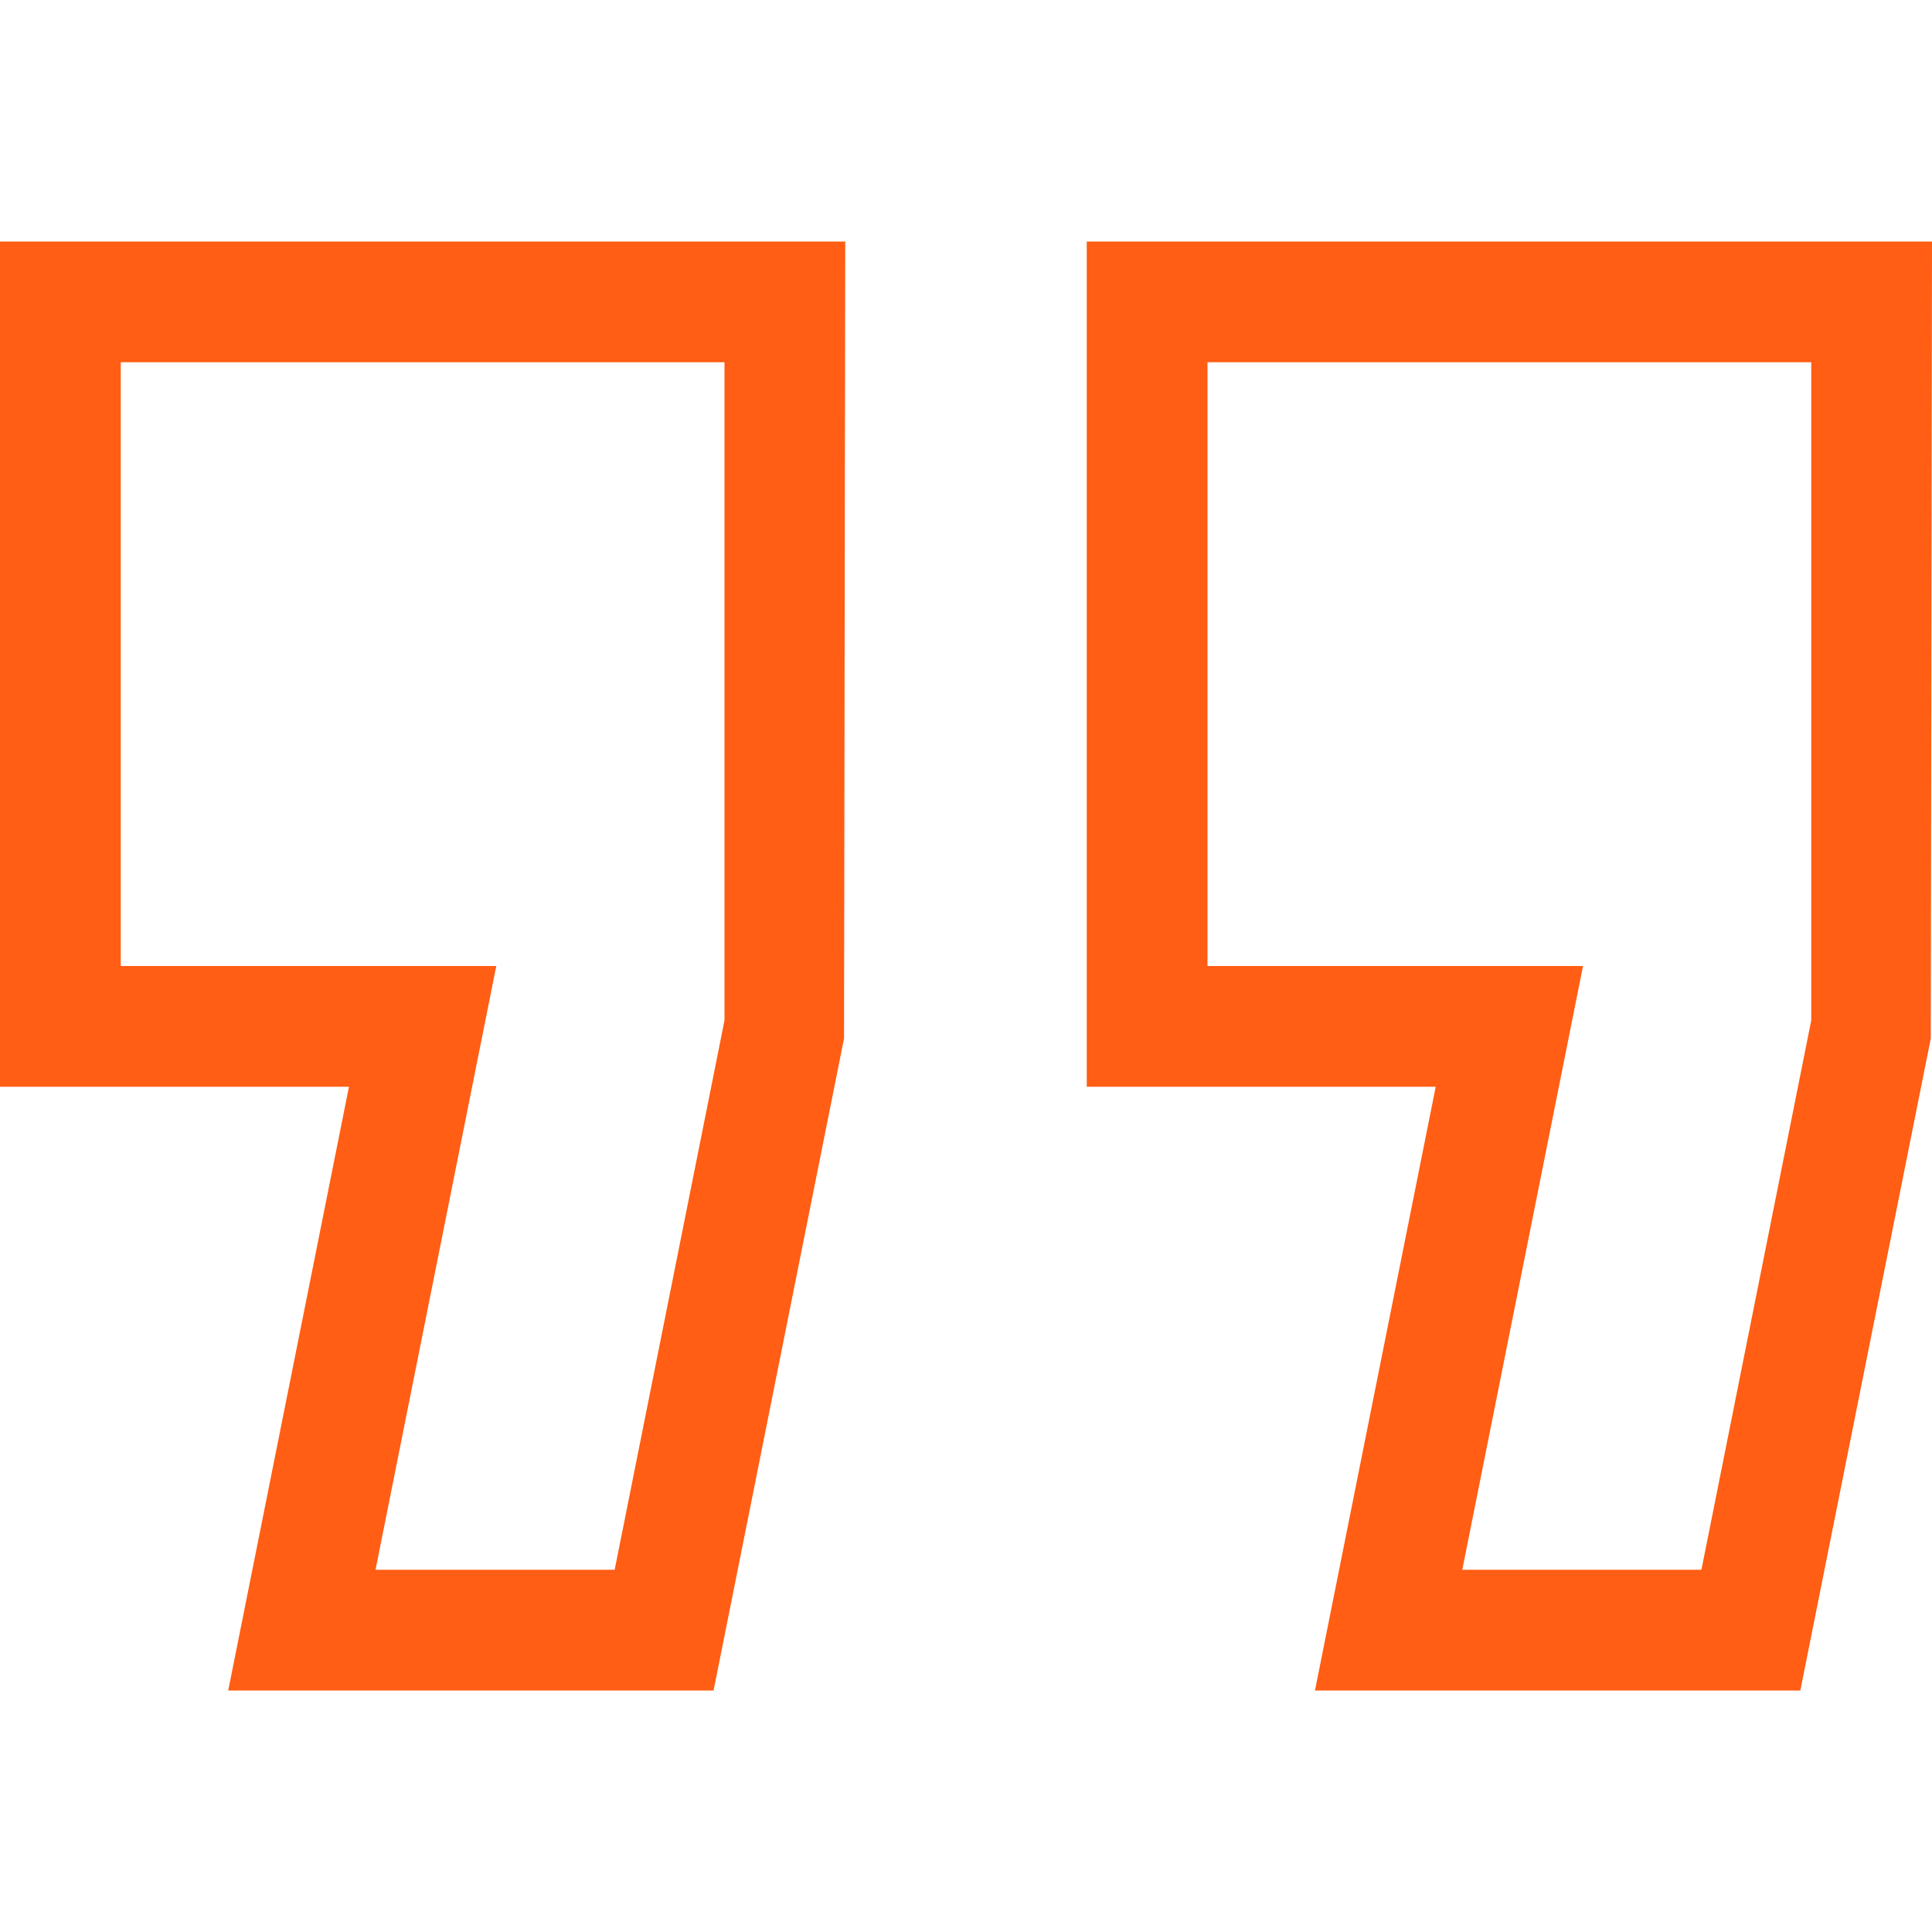
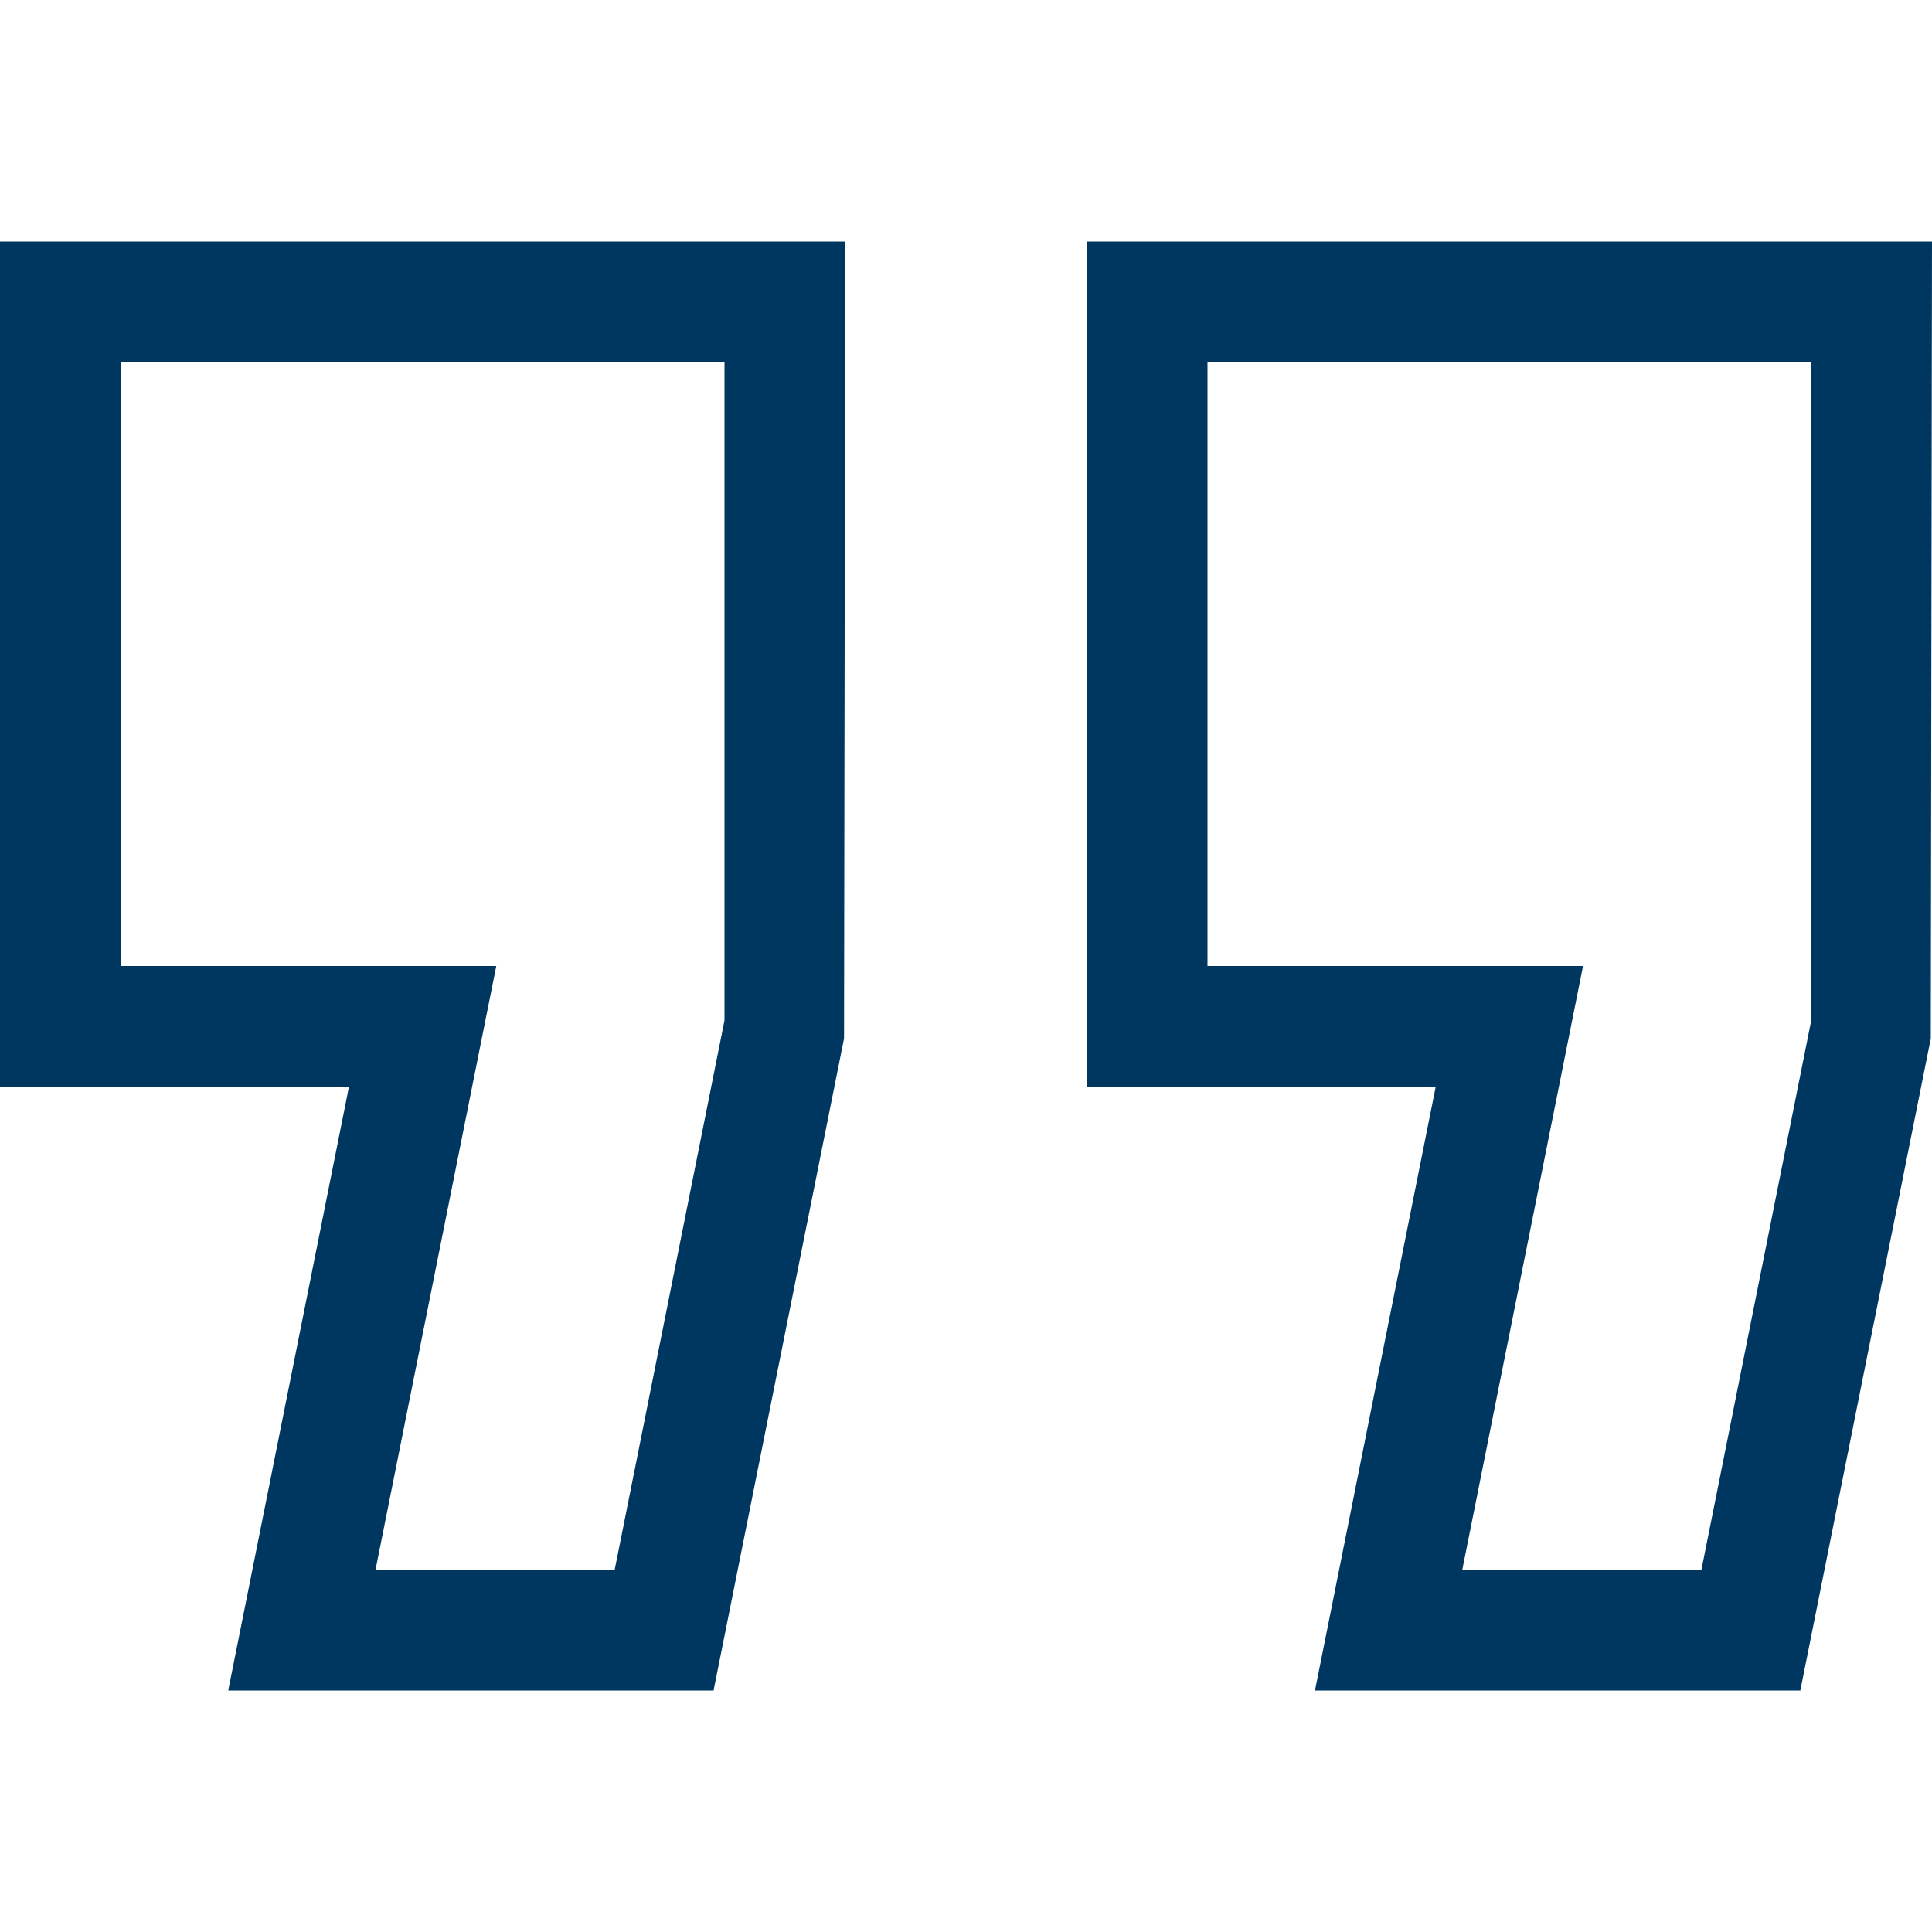
- <svg xmlns="http://www.w3.org/2000/svg" version="1.1" id="Capa_1" x="0px" y="0px" viewBox="0 0 512 512" style="enable-background:new 0 0 512 512;" fill="#ff5e14" xml:space="preserve">
+ <svg xmlns="http://www.w3.org/2000/svg" version="1.1" id="Capa_1" x="0px" y="0px" viewBox="0 0 512 512" style="enable-background:new 0 0 512 512;" fill="#003760" xml:space="preserve">
  <g>
    <g>
      <g>
        <path d="M0,288h92.48l-32,160h128.624l34.576-172.8L224,64H0V288z M32,96h160v174.4L162.896,416H99.52l32-160H32V96z" />
        <path d="M288,64v224h92.48l-32,160h128.624l34.576-172.8L512,64H288z M480,270.4L450.896,416H387.52l32-160H320V96h160V270.4z" />
      </g>
    </g>
  </g>
</svg>
